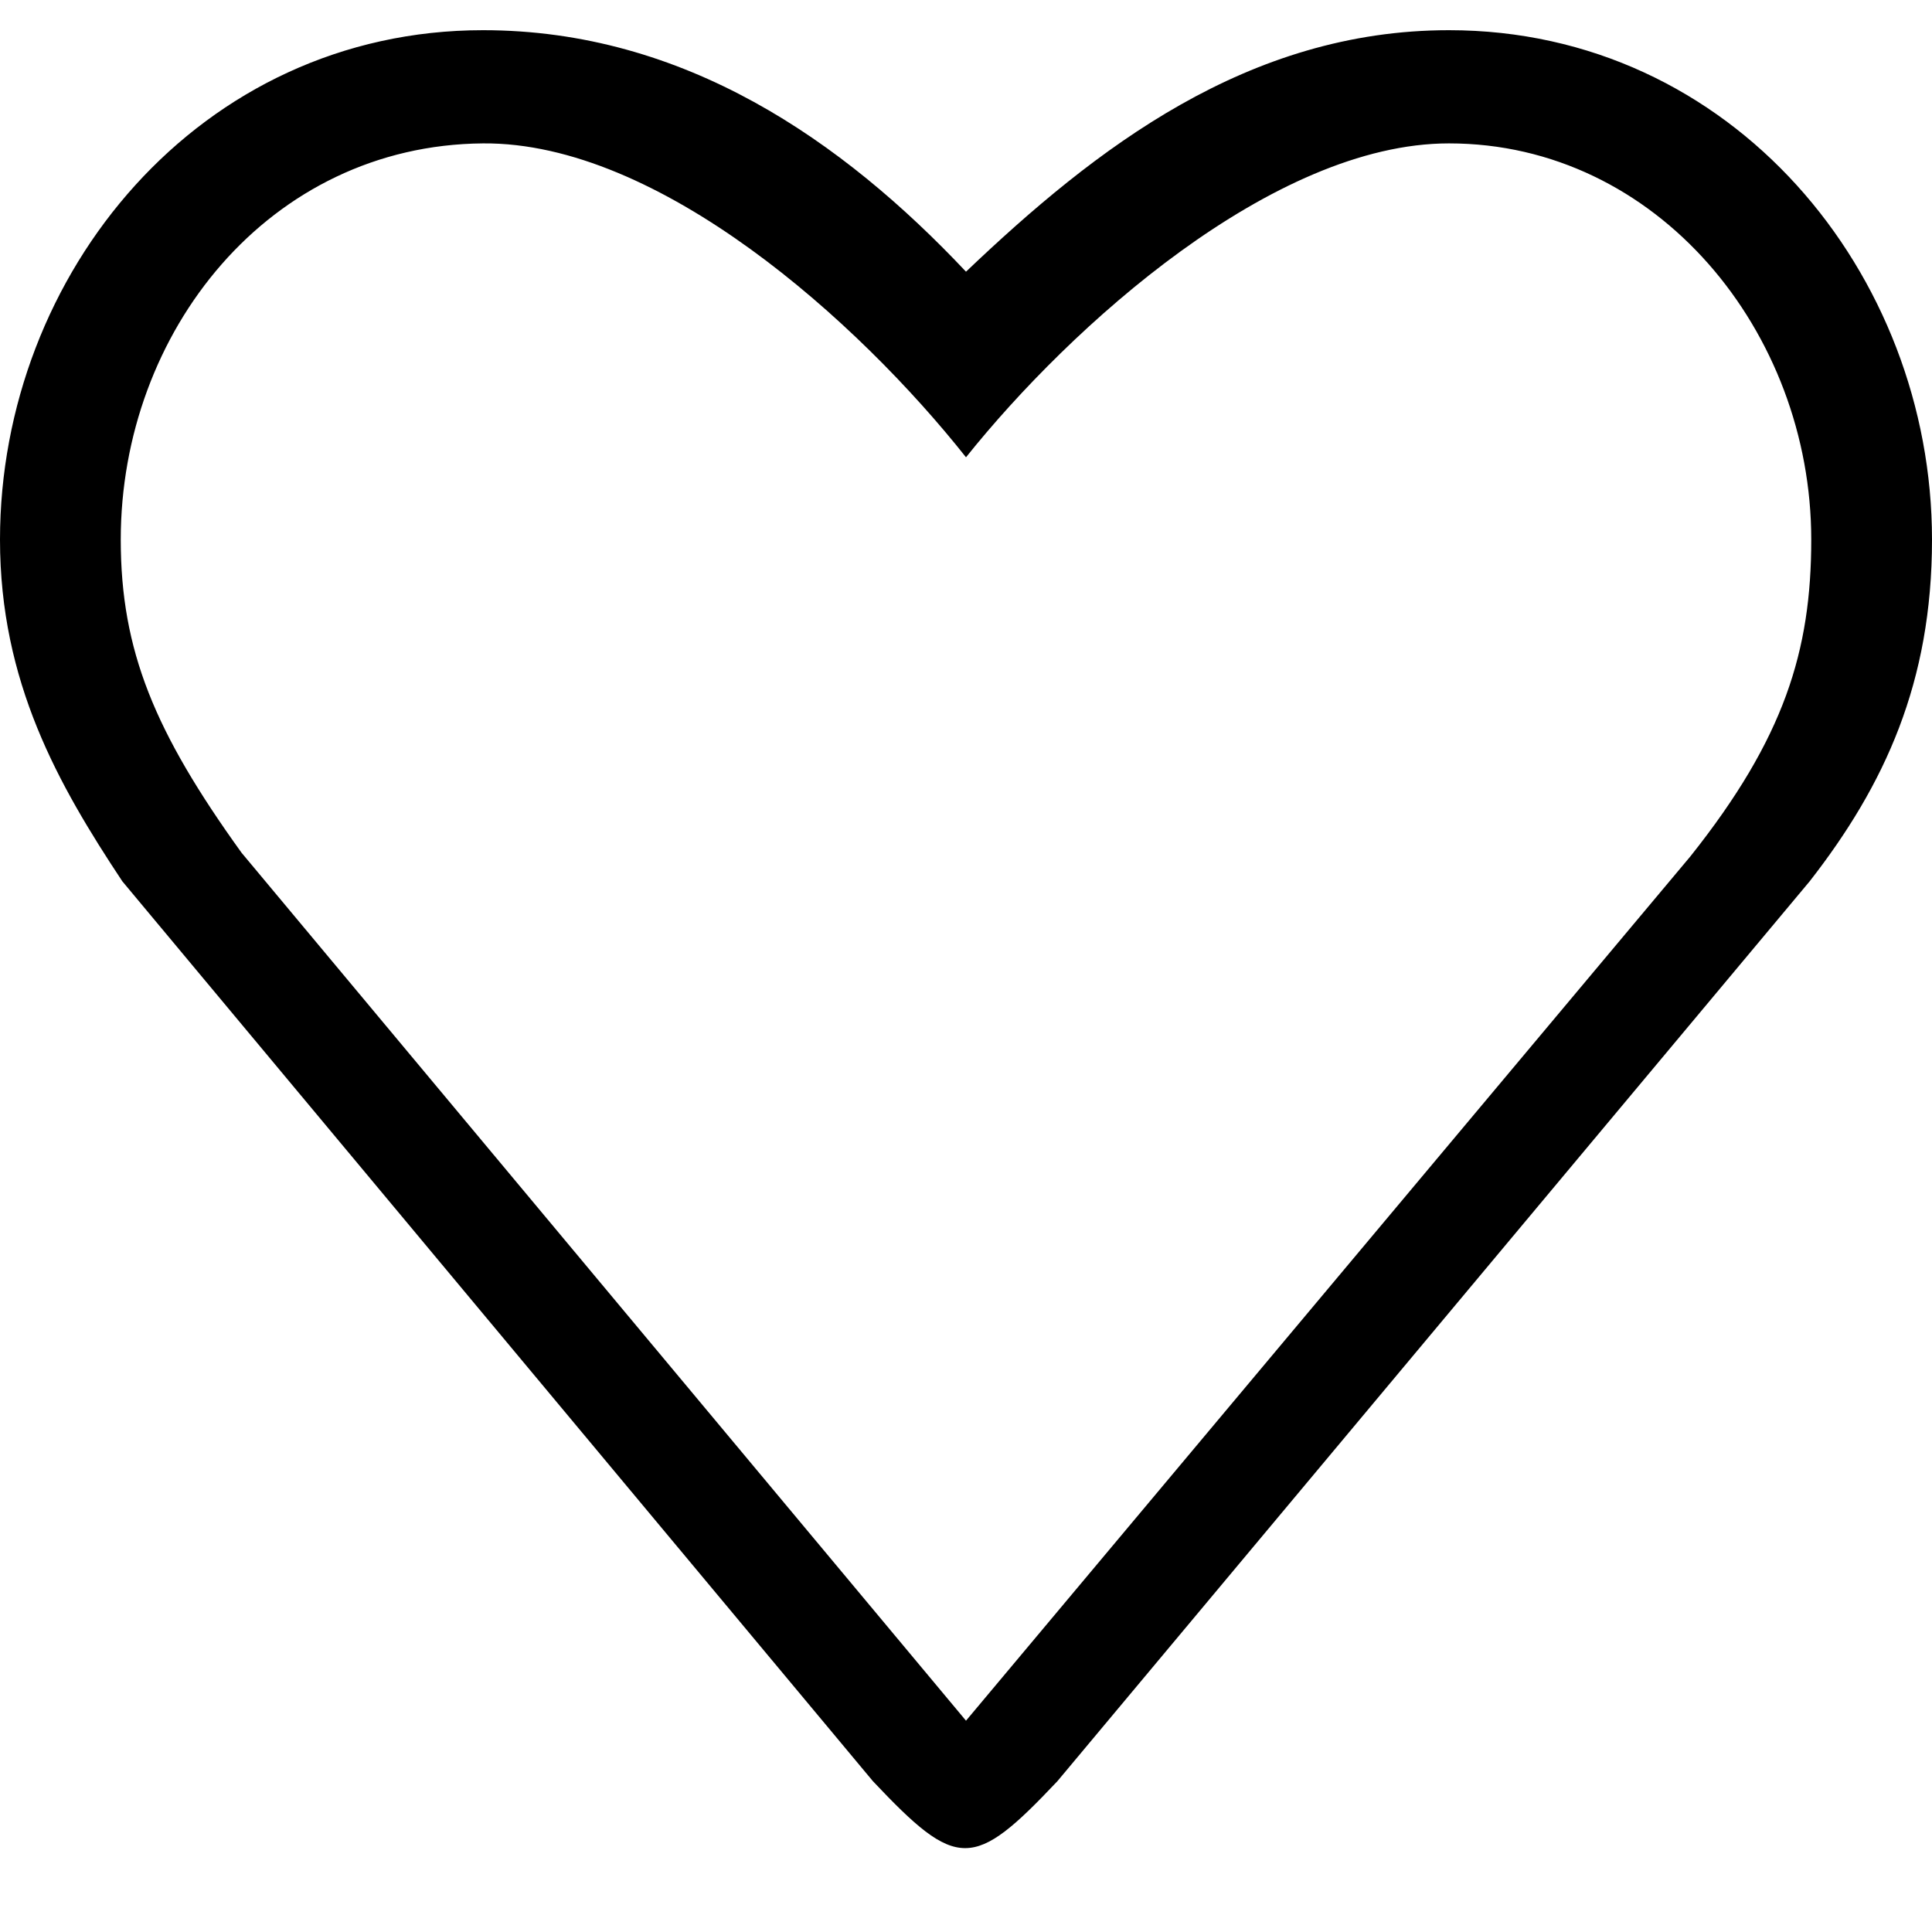
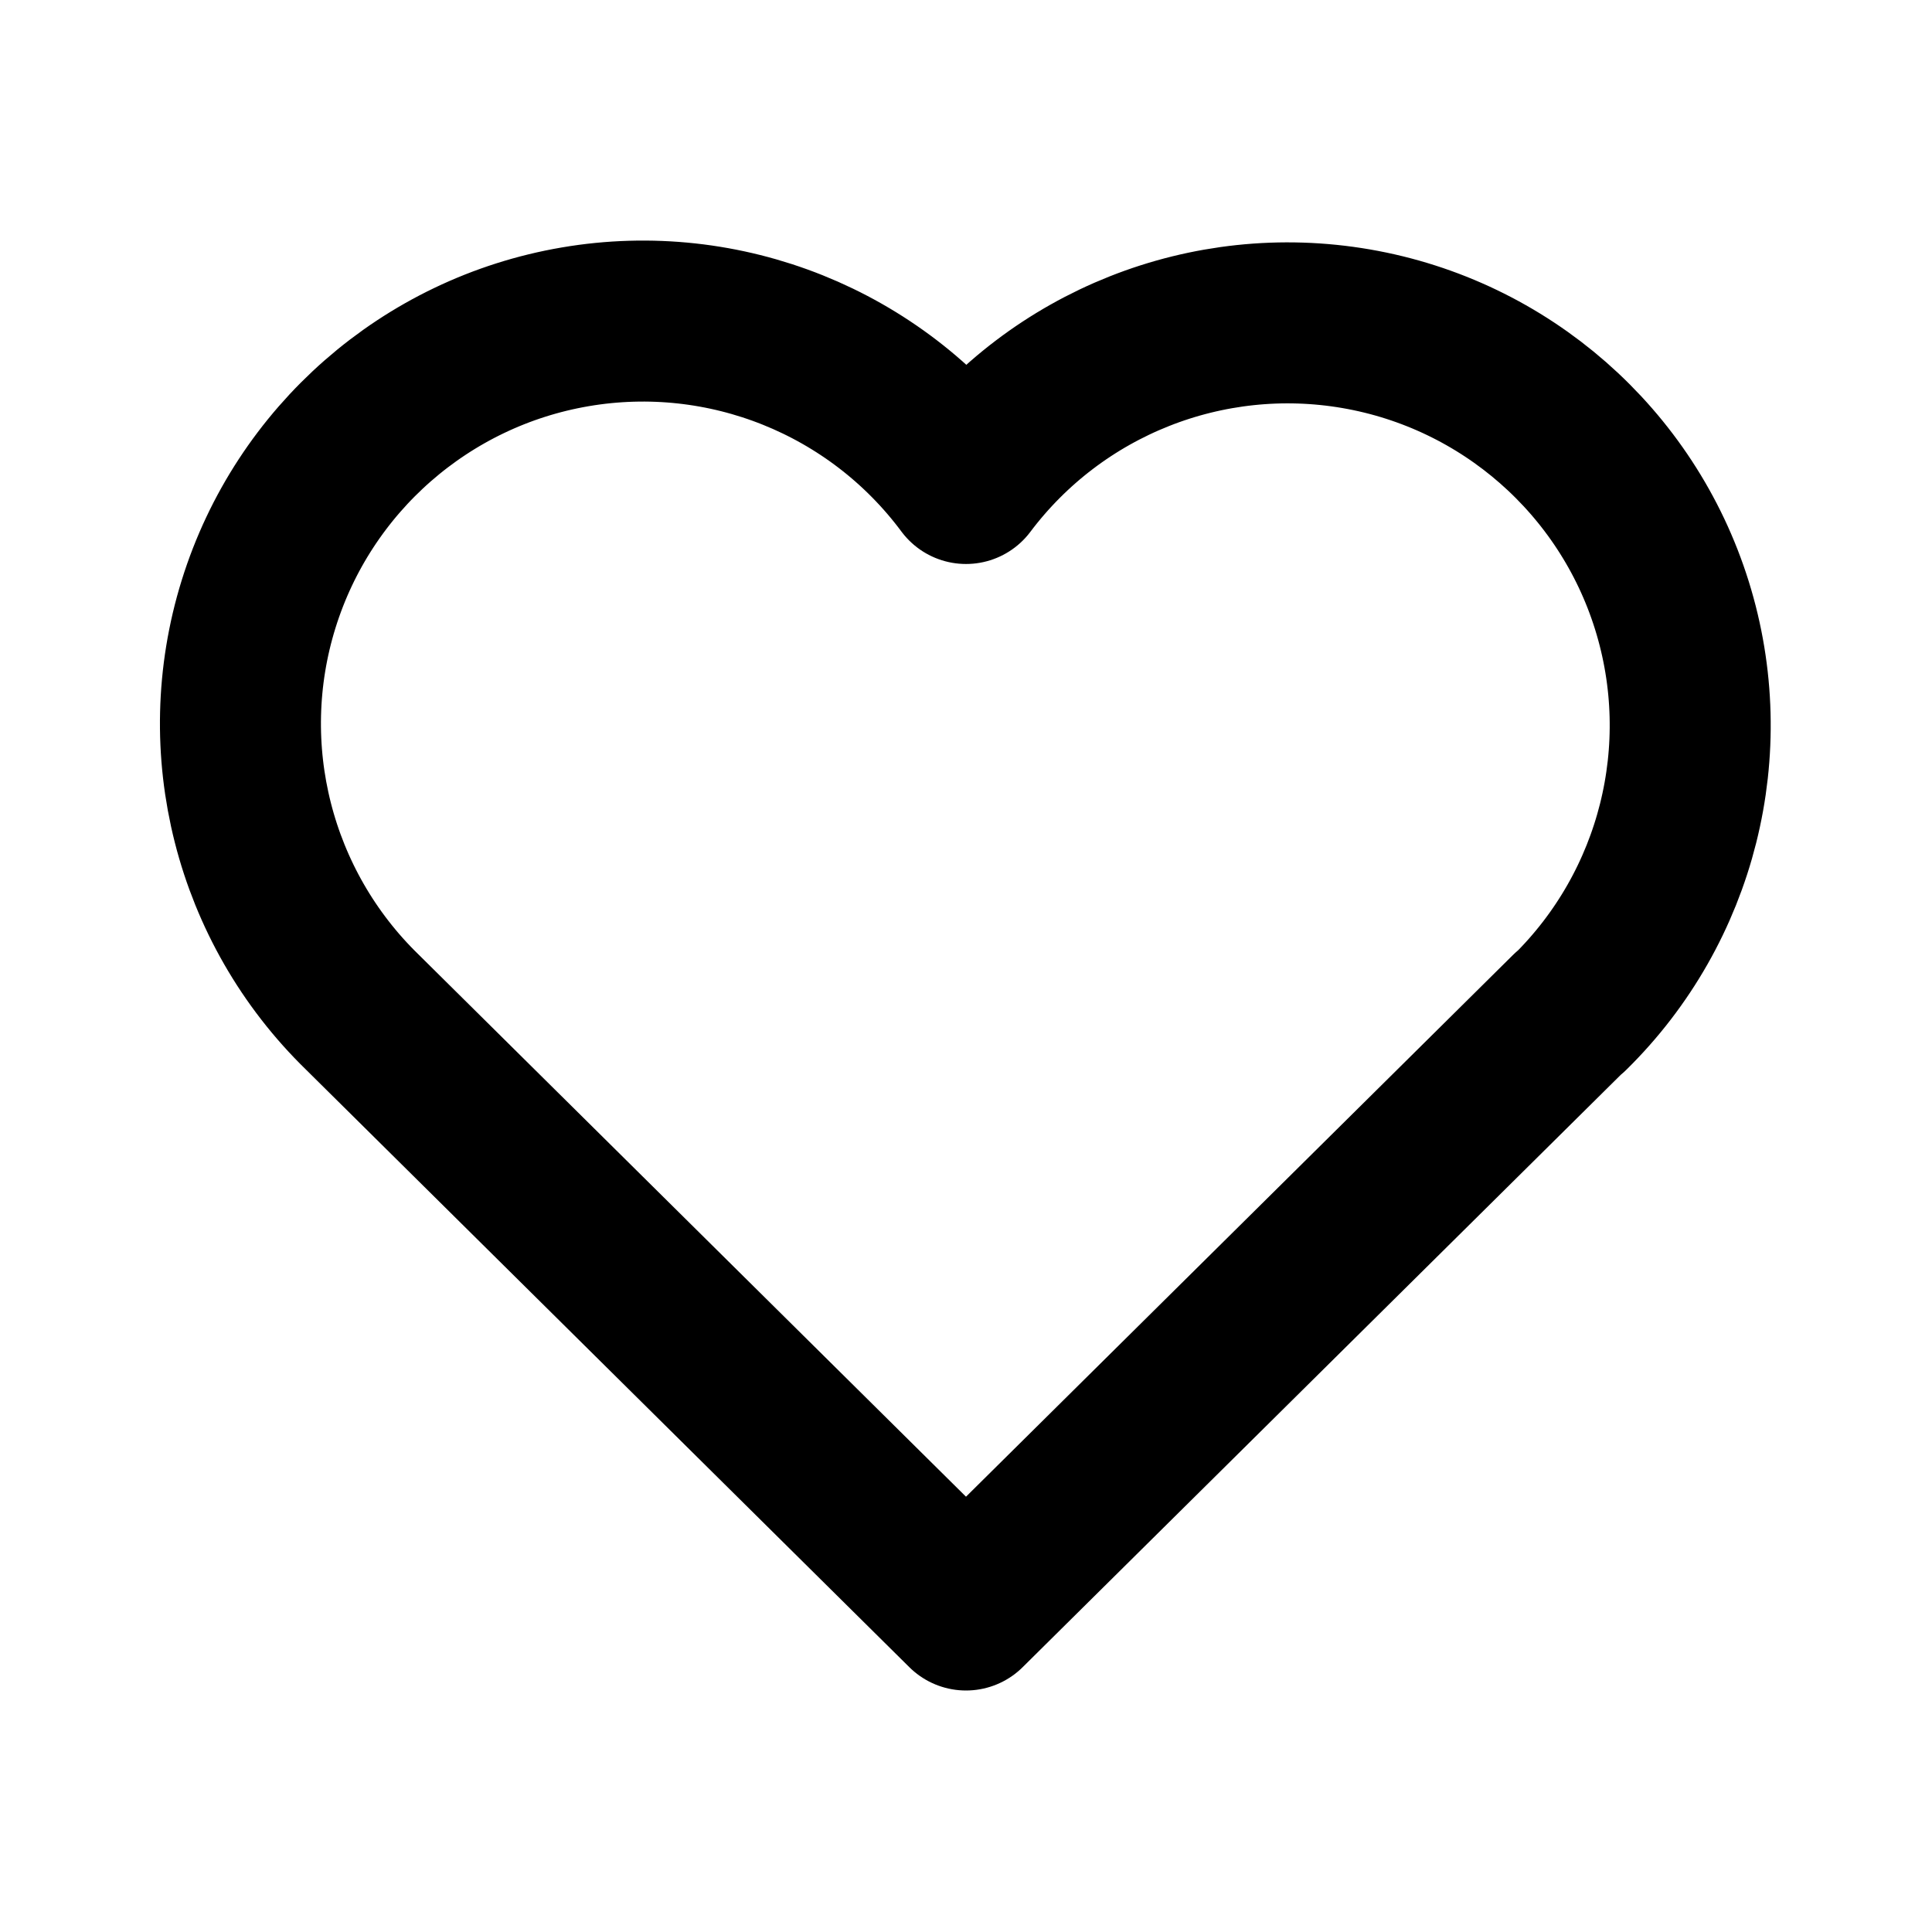
- <svg xmlns="http://www.w3.org/2000/svg" viewBox="0 -0.5 32 32" version="1.1">
-   <defs>
- 
- </defs>
-   <g id="Page-1" stroke="none" stroke-width="1" fill="none" fill-rule="evenodd">
-     <g id="Icon-Set" transform="translate(-100, -880)" fill="#000000">
-       <path d="M128,893.682 L116,908 L104,893.623 C102.565,891.629 102,890.282 102,888.438 C102,884.999 104.455,881.904 108,881.875 C110.916,881.851 114.222,884.829 116,887.074 C117.731,884.908 121.084,881.875 124,881.875 C127.451,881.875 130,884.999 130,888.438 C130,890.282 129.553,891.729 128,893.682 L128,893.682 Z M124,880 C120.667,880 118.145,881.956 116,884 C113.957,881.831 111.333,880 108,880 C103.306,880 100,884.036 100,888.438 C100,890.799 100.967,892.499 102.026,894.097 L114.459,909.003 C115.854,910.48 116.118,910.48 117.513,909.003 L129.974,894.097 C131.22,892.499 132,890.799 132,888.438 C132,884.036 128.694,880 124,880 L124,880 Z" id="heart-like">
- 
- </path>
-     </g>
-   </g>
+ <svg xmlns="http://www.w3.org/2000/svg" width="64" height="64" viewBox="0 0 24 24">
+   <path fill="none" stroke="#000000" stroke-linecap="round" stroke-linejoin="round" stroke-width="2" d="M19.5 12.572L12 20l-7.5-7.428A5 5 0 1 1 12 6.006a5 5 0 1 1 7.5 6.572" />
</svg>
